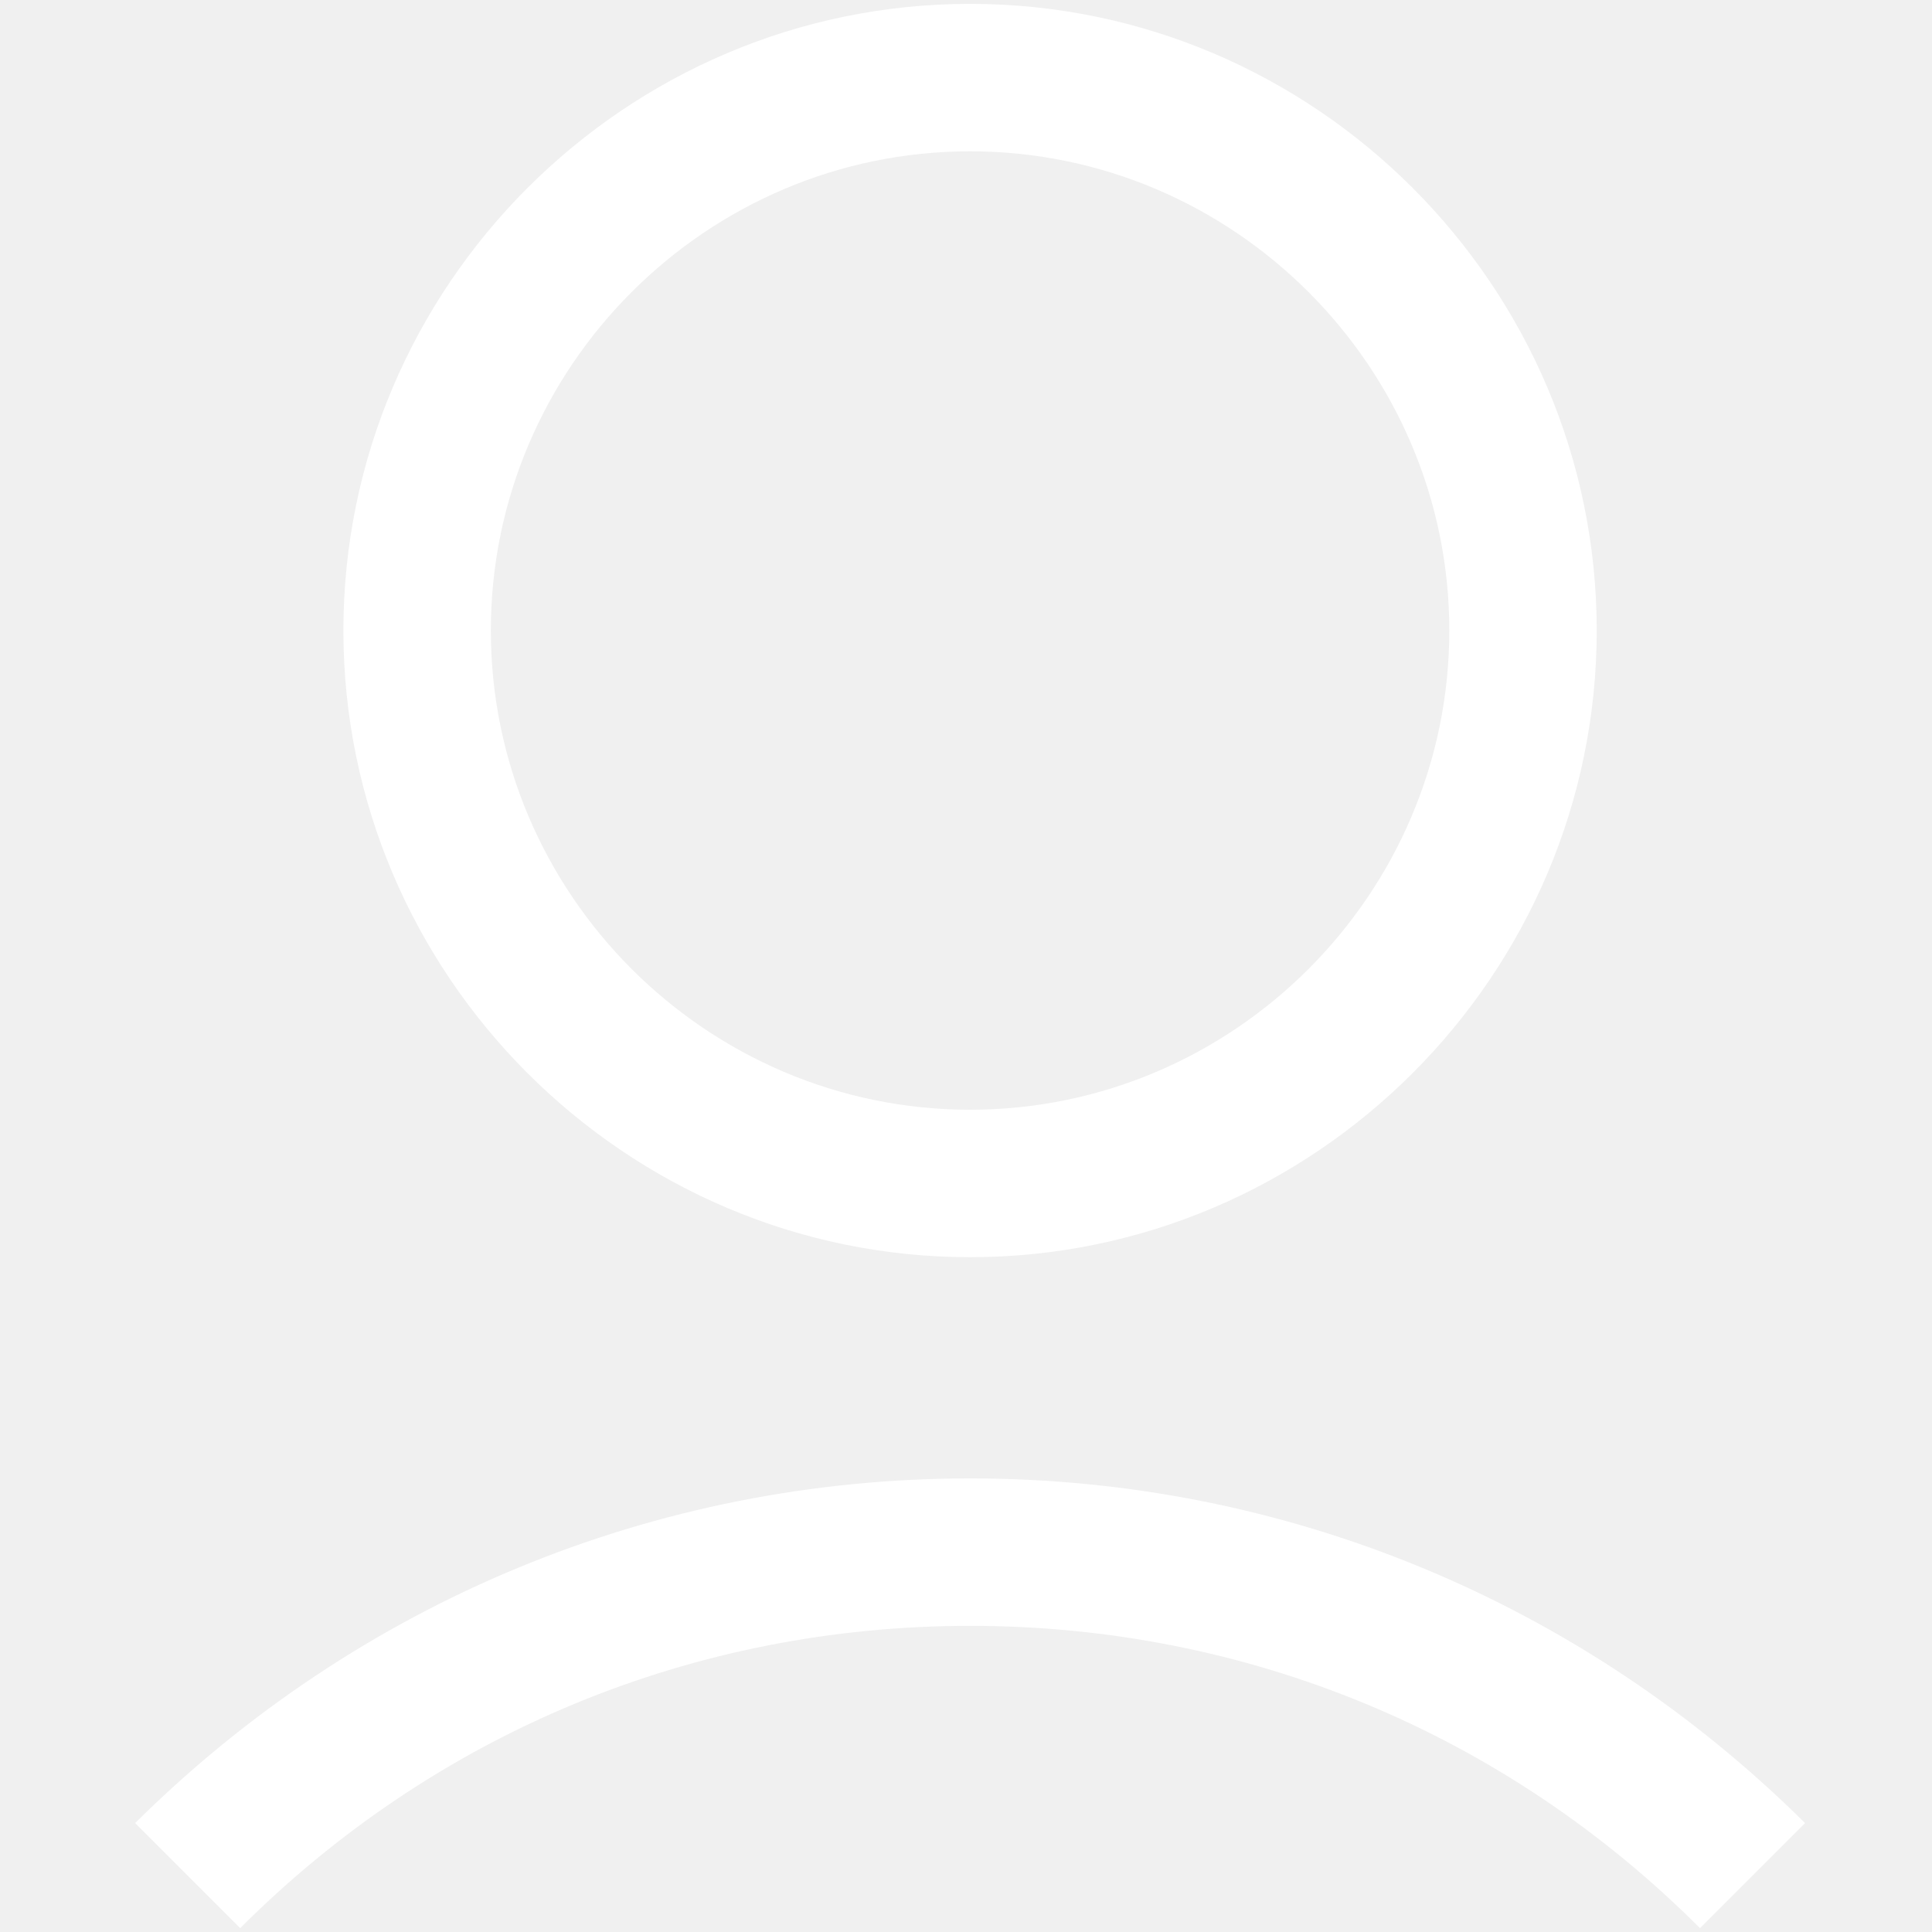
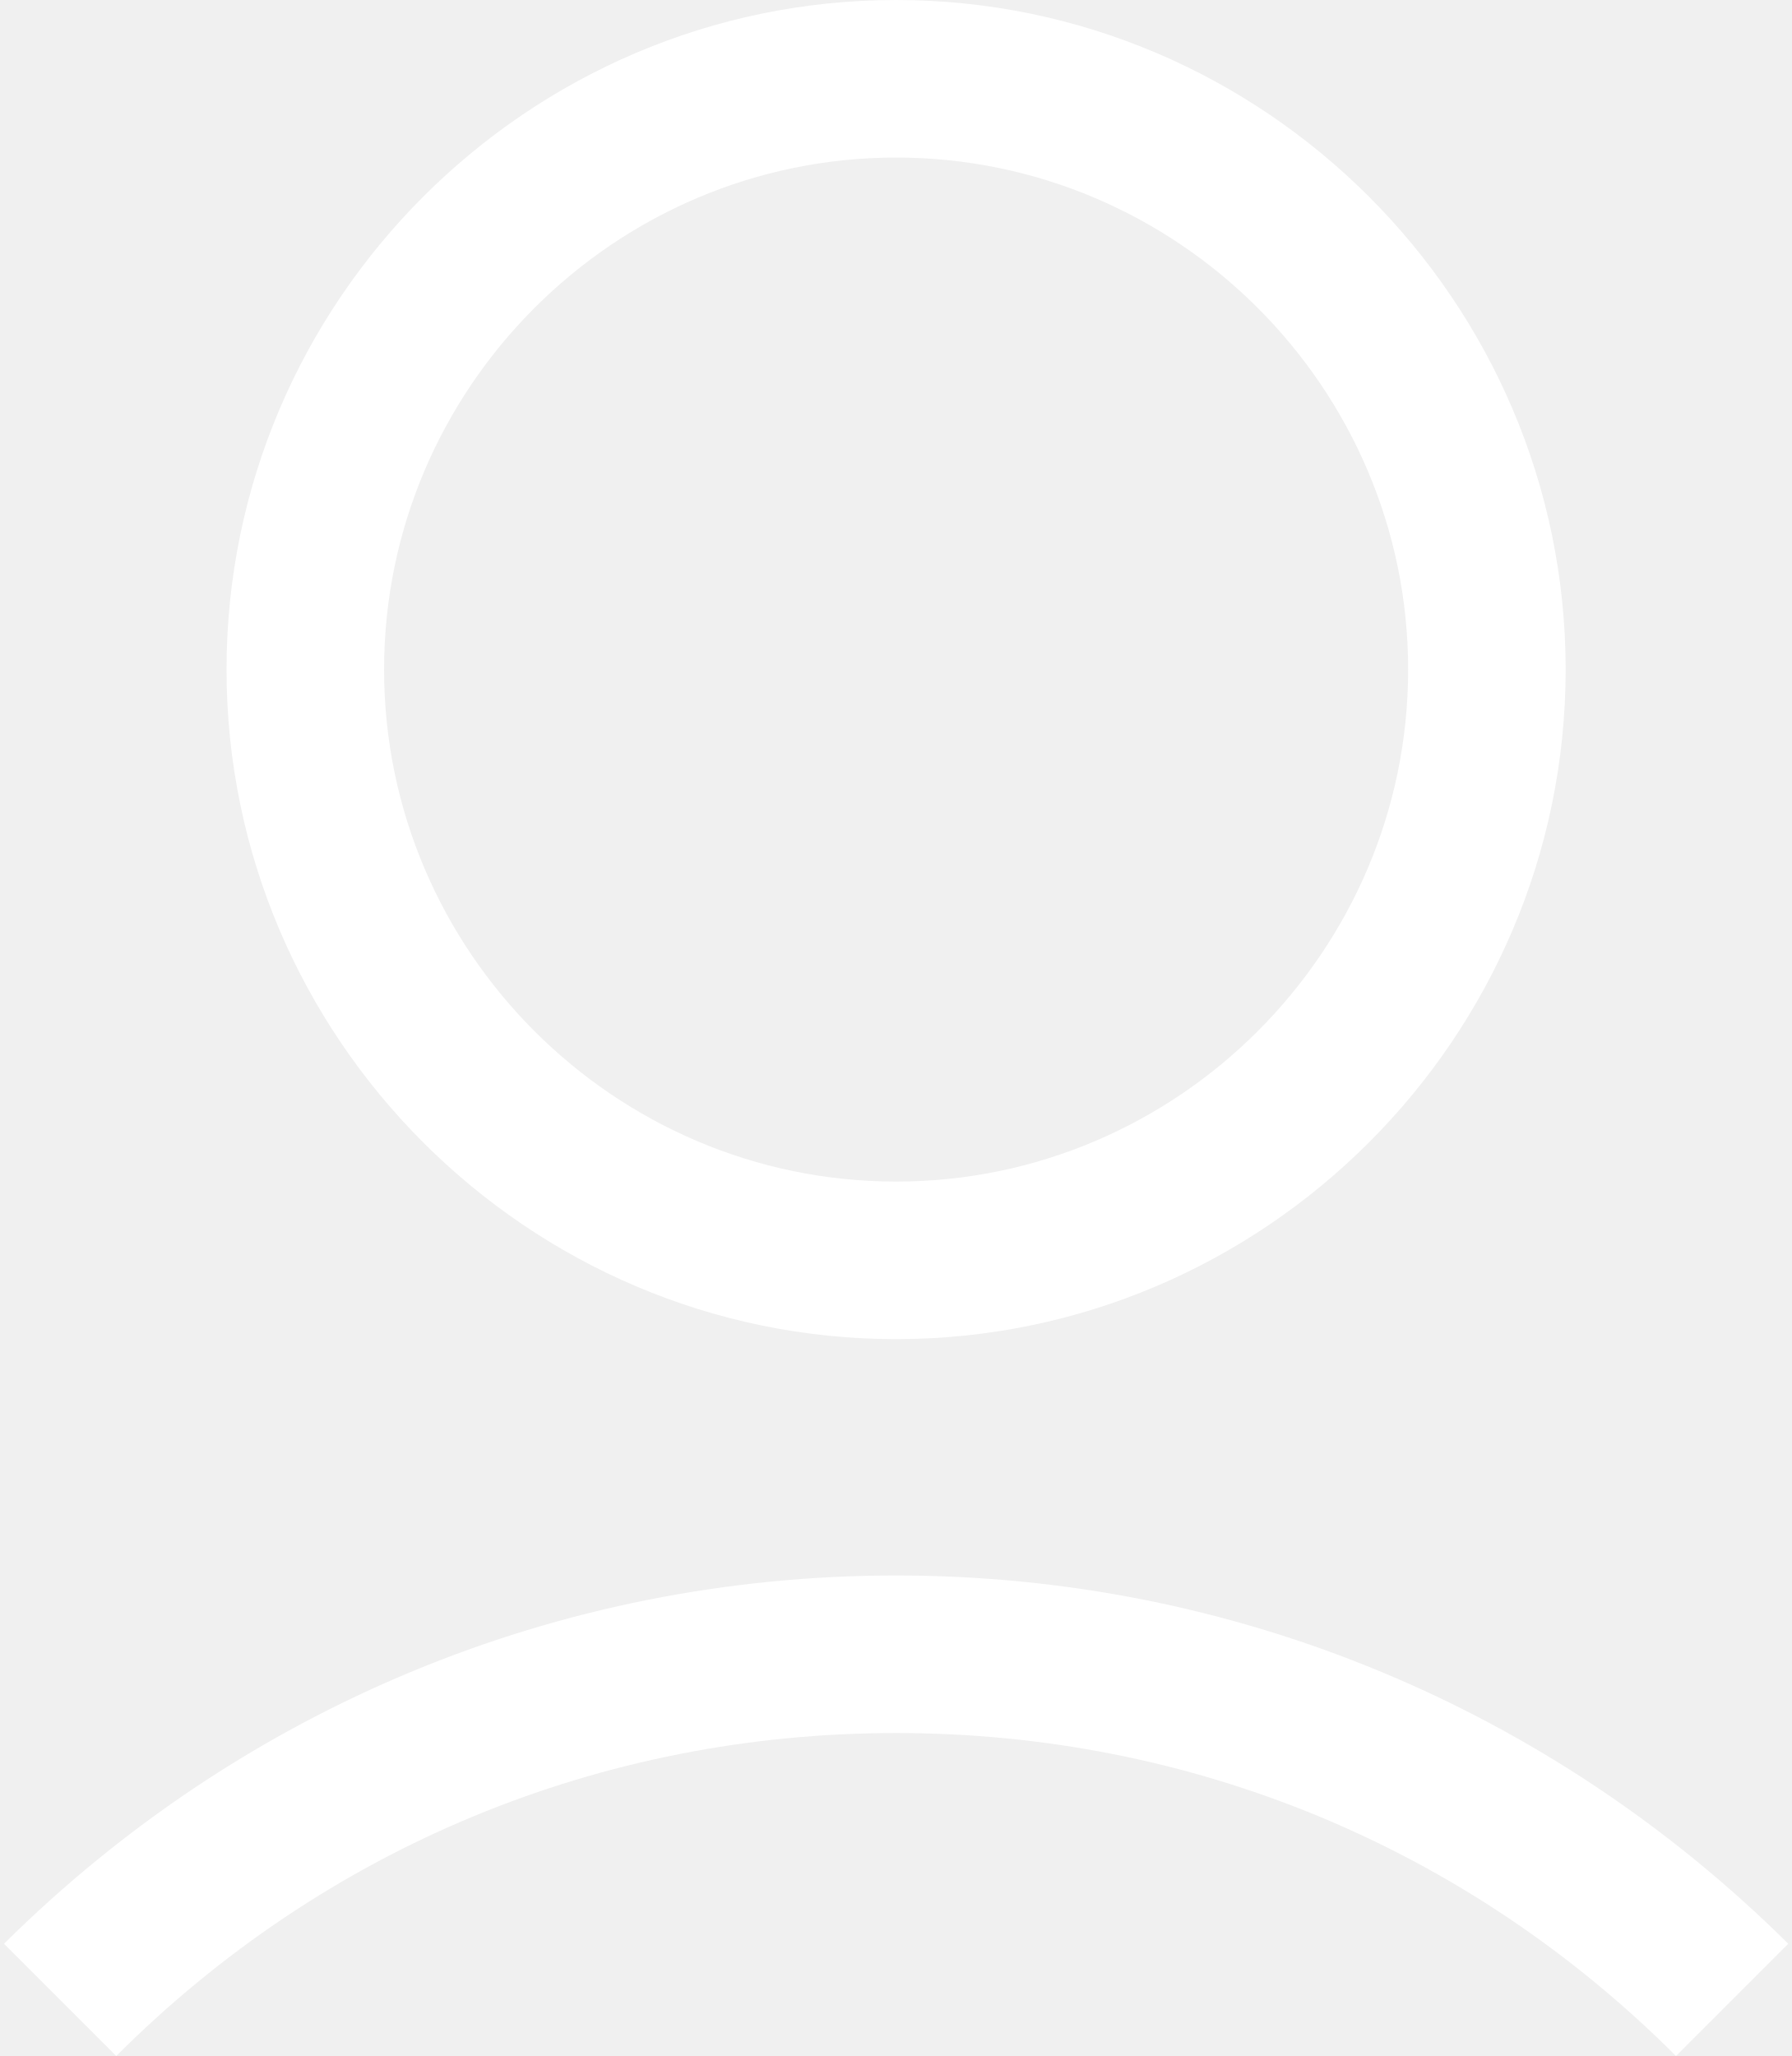
- <svg xmlns="http://www.w3.org/2000/svg" version="1.1" id="Слой_1" x="0px" y="0px" viewBox="0 0 500 500" style="enable-background:new 0 0 500 500;" xml:space="preserve">
-   <style type="text/css">
- 	.st0{fill:#FFFFFF;}
- </style>
-   <g>
-     <path class="st0" d="M88.87,163.18c0,89.2,72.98,162.18,162.18,162.18s162.18-72.98,162.18-162.18S340.26,1,251.06,1   S88.87,73.98,88.87,163.18z M375.08,163.18c0,68.21-55.81,124.02-124.02,124.02S127.03,231.4,127.03,163.18   S182.84,39.16,251.06,39.16S375.08,94.97,375.08,163.18z" />
-     <path class="st0" d="M62.16,499c50.56-50.56,117.34-78.23,188.9-78.23s138.33,27.67,188.9,78.23l27.19-27.19   c-57.72-57.24-134.52-89.2-216.09-89.2s-158.37,31.96-216.09,89.2L62.16,499z" />
-   </g>
+ <svg xmlns="http://www.w3.org/2000/svg" width="434" height="498" viewBox="0 0 434 498" fill="none">
+   <path d="M54.87 162.18C54.87 251.38 127.85 324.36 217.05 324.36C306.25 324.36 379.23 251.38 379.23 162.18C379.23 72.98 306.26 0 217.06 0C127.86 0 54.87 72.98 54.87 162.18ZM341.08 162.18C341.08 230.39 285.27 286.2 217.06 286.2C148.85 286.2 93.03 230.4 93.03 162.18C93.03 93.96 148.84 38.16 217.06 38.16C285.28 38.16 341.08 93.97 341.08 162.18Z" fill="white" />
+   <path d="M28.16 498C78.72 447.44 145.5 419.77 217.06 419.77C288.62 419.77 355.39 447.44 405.96 498L433.15 470.81C375.43 413.57 298.63 381.61 217.06 381.61C135.49 381.61 58.69 413.57 0.97 470.81L28.16 498Z" fill="white" />
</svg>
